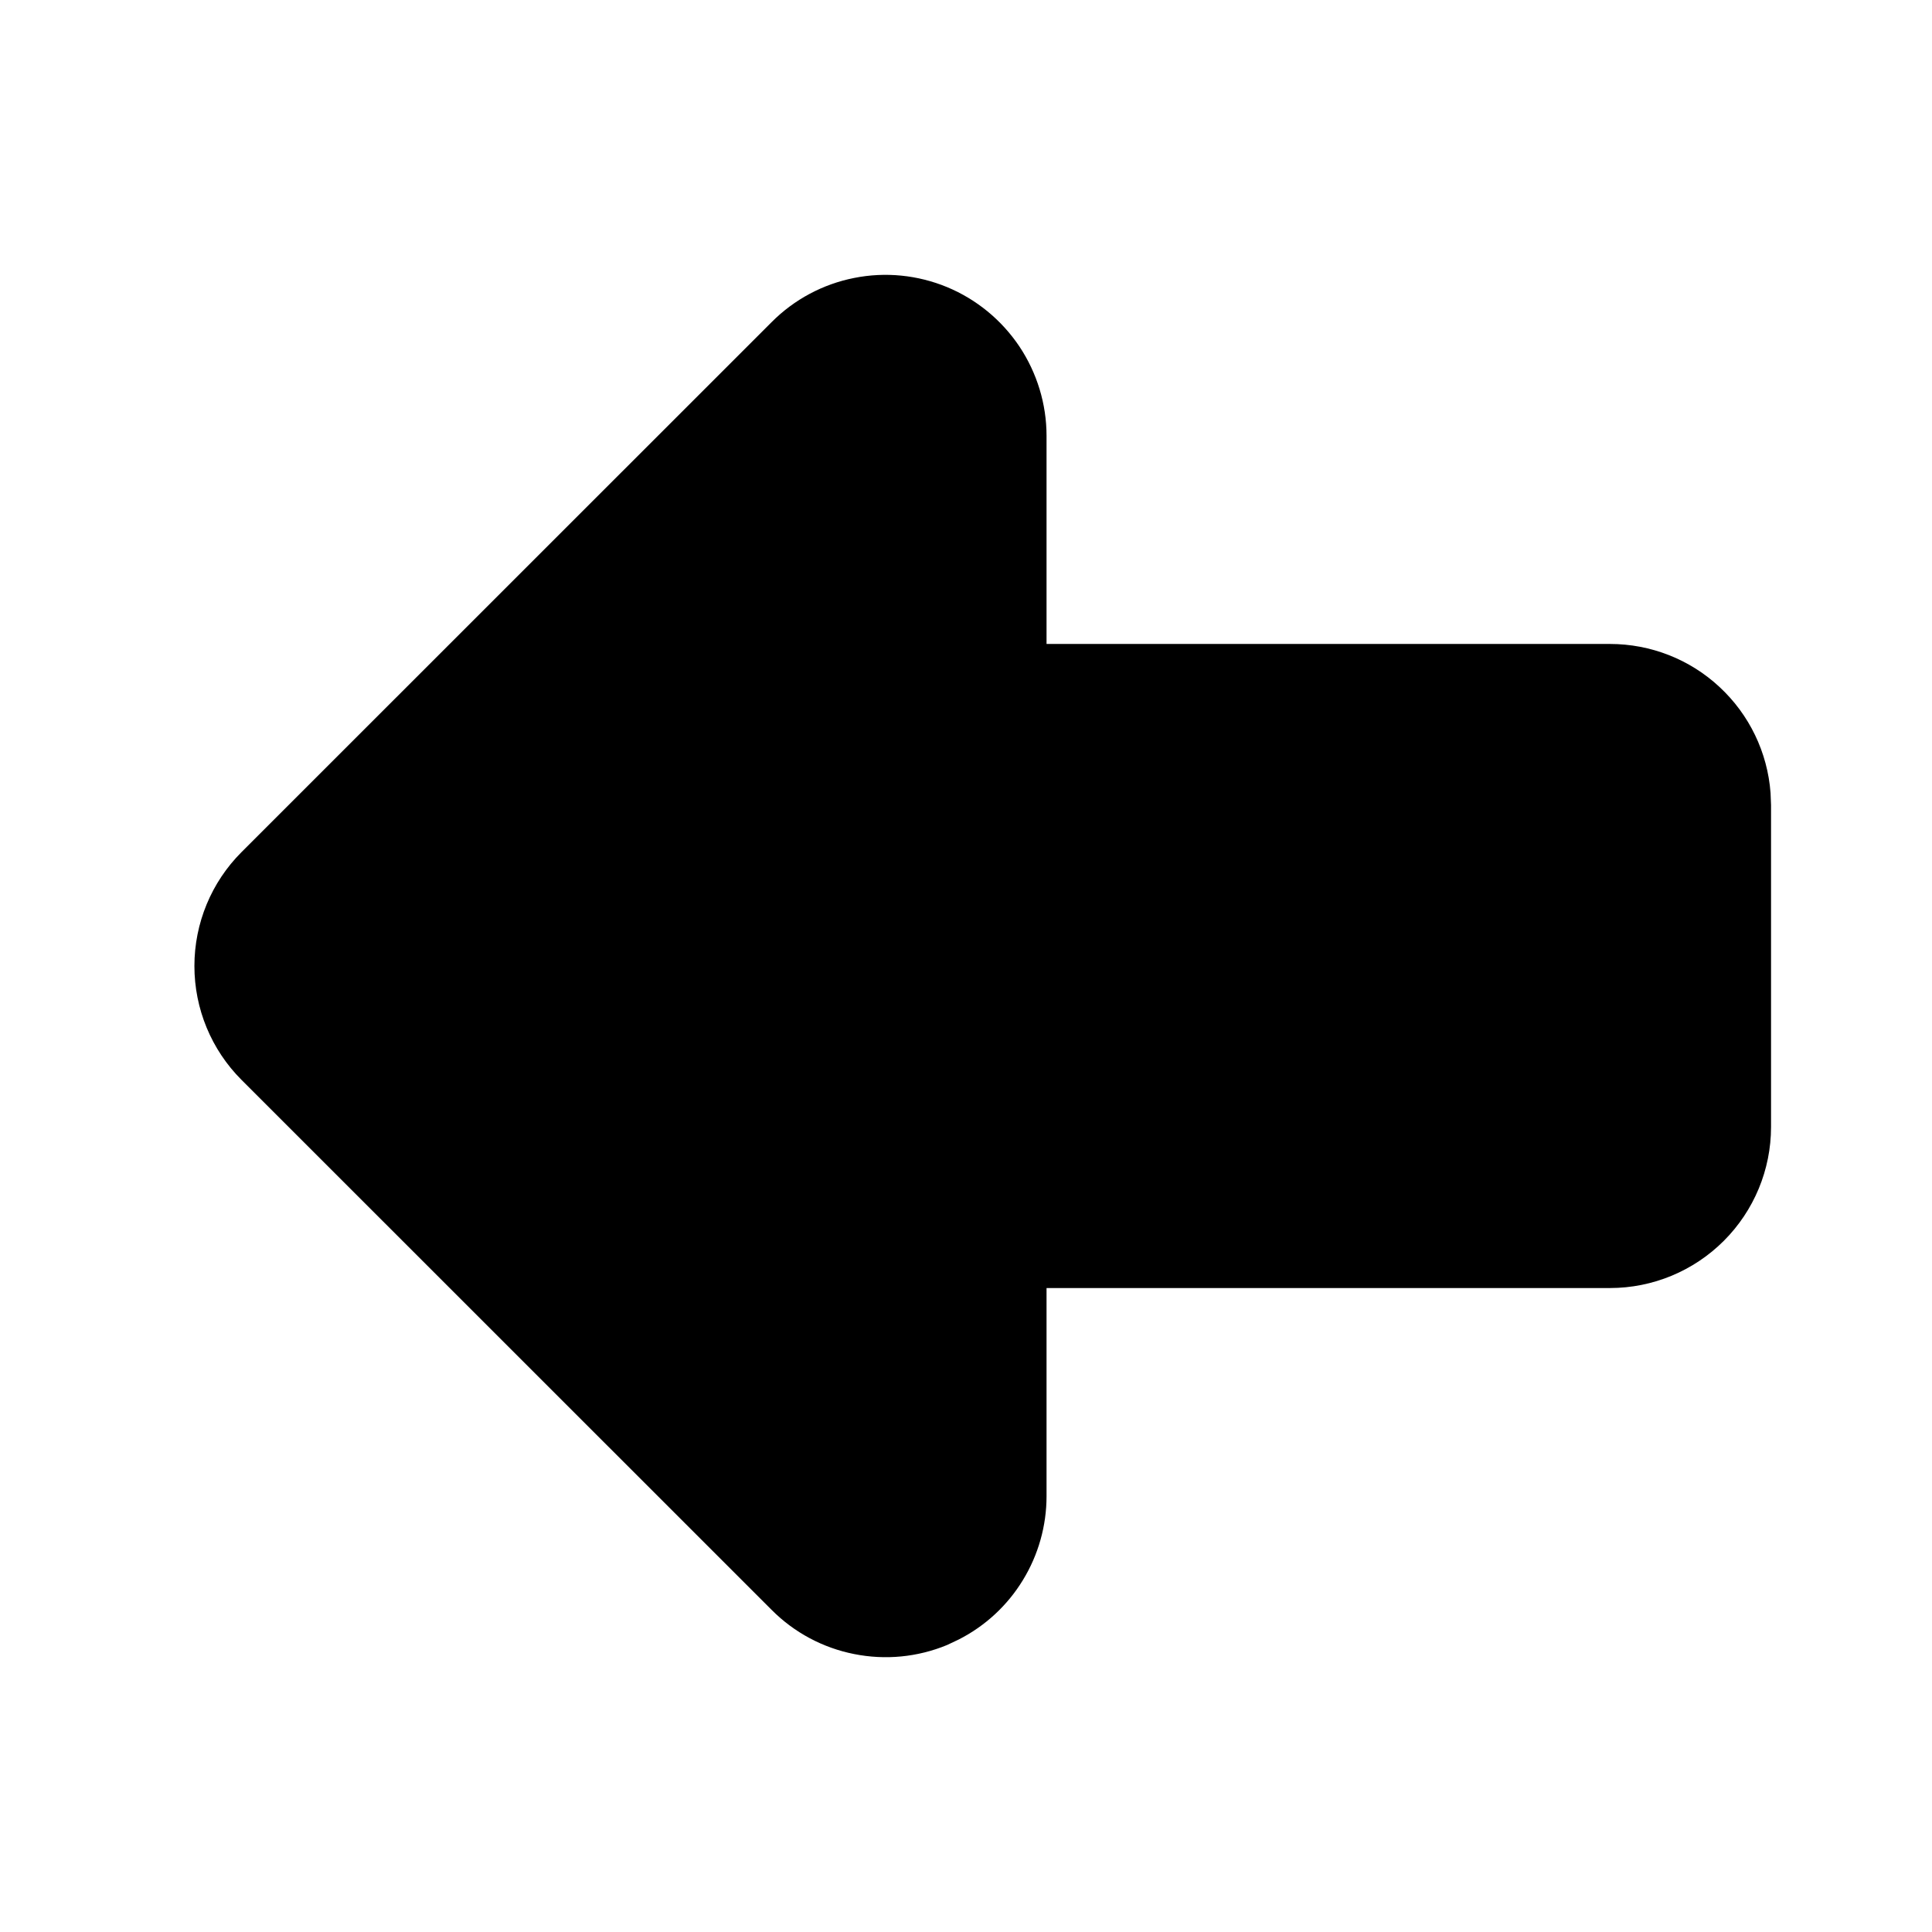
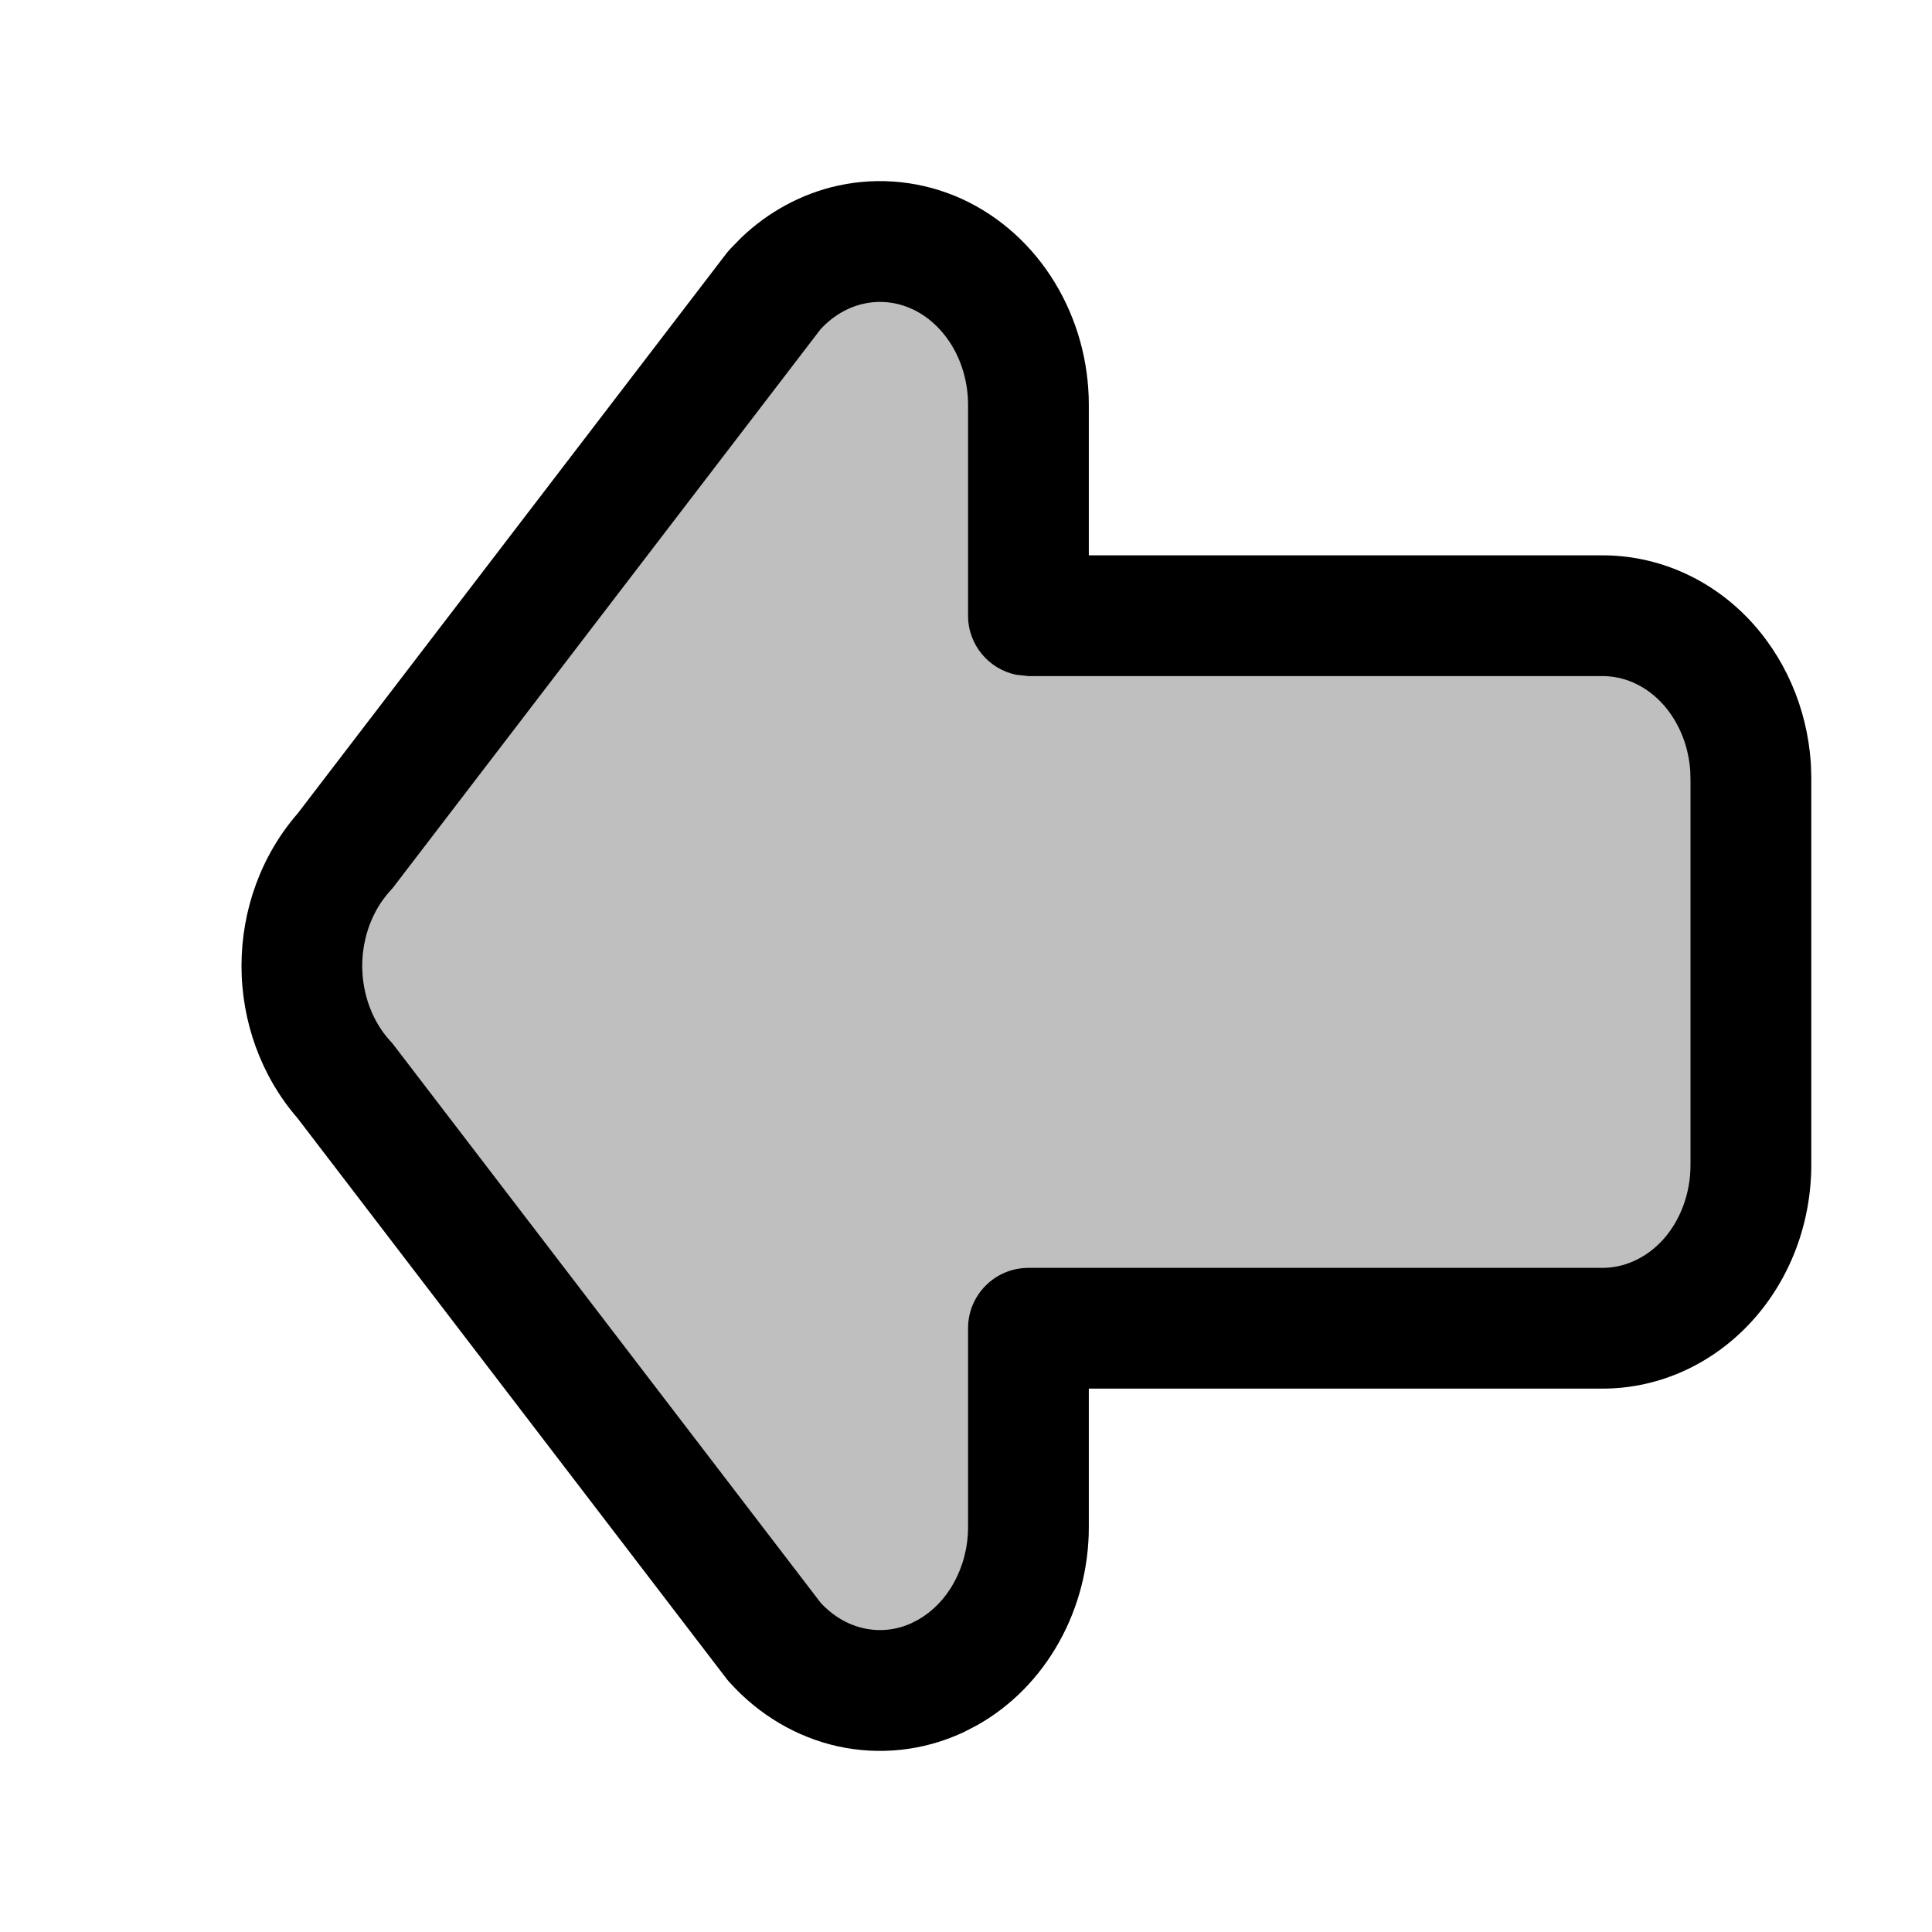
<svg xmlns="http://www.w3.org/2000/svg" width="16" height="16" viewBox="0 0 16 16" fill="none">
-   <path d="M6.391 2.667L2 7.057C1.75 7.307 1.61 7.646 1.61 8C1.61 8.354 1.75 8.693 2 8.943L6.391 13.333C6.577 13.52 6.815 13.647 7.073 13.698C7.332 13.75 7.6 13.724 7.844 13.623L7.941 13.577C8.159 13.466 8.343 13.296 8.471 13.086C8.599 12.877 8.667 12.636 8.667 12.391V10.667H13.333C13.687 10.667 14.026 10.526 14.276 10.276C14.526 10.026 14.667 9.687 14.667 9.333V6.667L14.663 6.567C14.638 6.231 14.487 5.918 14.24 5.689C13.994 5.46 13.67 5.333 13.333 5.333L8.667 5.333V3.609C8.667 3.346 8.588 3.088 8.442 2.869C8.295 2.65 8.087 2.479 7.844 2.378C7.6 2.277 7.332 2.25 7.073 2.302C6.815 2.353 6.577 2.48 6.391 2.667Z" fill="currentColor" />
+   <path d="M3.36 7.044L6.919 2.396C7.091 2.207 7.31 2.078 7.548 2.026C7.786 1.974 8.033 2.001 8.258 2.103C8.482 2.205 8.674 2.378 8.809 2.601C8.944 2.823 9.016 3.084 9.016 3.351V5.098C9.016 5.098 13.461 5.098 13.771 5.098C14.081 5.098 14.38 5.227 14.607 5.459C14.834 5.691 14.974 6.008 14.997 6.348L15 6.45V9.648C15 10.007 14.87 10.351 14.64 10.604C14.41 10.858 14.097 11 13.771 11H9.016L9.016 12.648C9.016 12.897 8.954 13.141 8.836 13.353C8.718 13.566 8.549 13.738 8.347 13.851L8.258 13.897C8.034 13.999 7.786 14.026 7.548 13.974C7.31 13.922 7.091 13.793 6.919 13.604L3.36 8.955C3.129 8.701 3 8.358 3 7.999C3 7.641 3.129 7.297 3.36 7.044Z" fill="currentColor" fill-opacity="0.25" />
+   <path d="M9.017 3.352C9.017 2.995 8.92 2.644 8.736 2.341C8.552 2.038 8.286 1.794 7.965 1.647C7.643 1.501 7.286 1.462 6.941 1.537C6.64 1.603 6.365 1.753 6.142 1.965L6.049 2.06L6.021 2.092L2.465 6.737C2.163 7.084 2 7.536 2 7.999C2 8.461 2.163 8.913 2.463 9.259L6.021 13.908C6.03 13.919 6.039 13.93 6.049 13.94C6.287 14.202 6.597 14.387 6.941 14.463C7.287 14.538 7.644 14.499 7.966 14.352C7.973 14.349 7.98 14.345 7.987 14.342L8.076 14.296C8.082 14.293 8.087 14.29 8.093 14.287C8.379 14.126 8.612 13.885 8.772 13.597C8.933 13.308 9.017 12.98 9.017 12.648V11.5H13.271C13.746 11.5 14.19 11.292 14.51 10.94C14.828 10.59 15 10.125 15 9.648V6.435L14.997 6.333L14.996 6.314C14.965 5.862 14.779 5.43 14.464 5.108C14.148 4.786 13.723 4.599 13.271 4.599H9.017V3.352ZM8.017 5.099C8.017 5.34 8.188 5.541 8.415 5.588L8.517 5.599H13.271C13.44 5.599 13.612 5.668 13.75 5.809C13.889 5.951 13.982 6.155 13.998 6.383L14 6.465V9.648C14 9.889 13.913 10.111 13.771 10.268C13.629 10.423 13.448 10.5 13.271 10.5H8.517C8.24 10.5 8.017 10.724 8.017 11V12.648C8.017 12.814 7.974 12.974 7.898 13.11C7.823 13.246 7.718 13.349 7.602 13.415L7.549 13.442C7.422 13.5 7.286 13.514 7.155 13.485C7.026 13.457 6.9 13.386 6.796 13.273L3.257 8.65C3.248 8.639 3.239 8.628 3.229 8.618C3.087 8.461 3 8.239 3 7.999C3 7.759 3.087 7.537 3.229 7.38C3.239 7.37 3.248 7.359 3.257 7.348L6.796 2.726C6.9 2.614 7.025 2.543 7.154 2.515C7.286 2.486 7.423 2.5 7.551 2.558C7.679 2.616 7.796 2.719 7.882 2.86C7.968 3.002 8.017 3.173 8.017 3.352V5.099Z" fill="currentColor" />
</svg>
